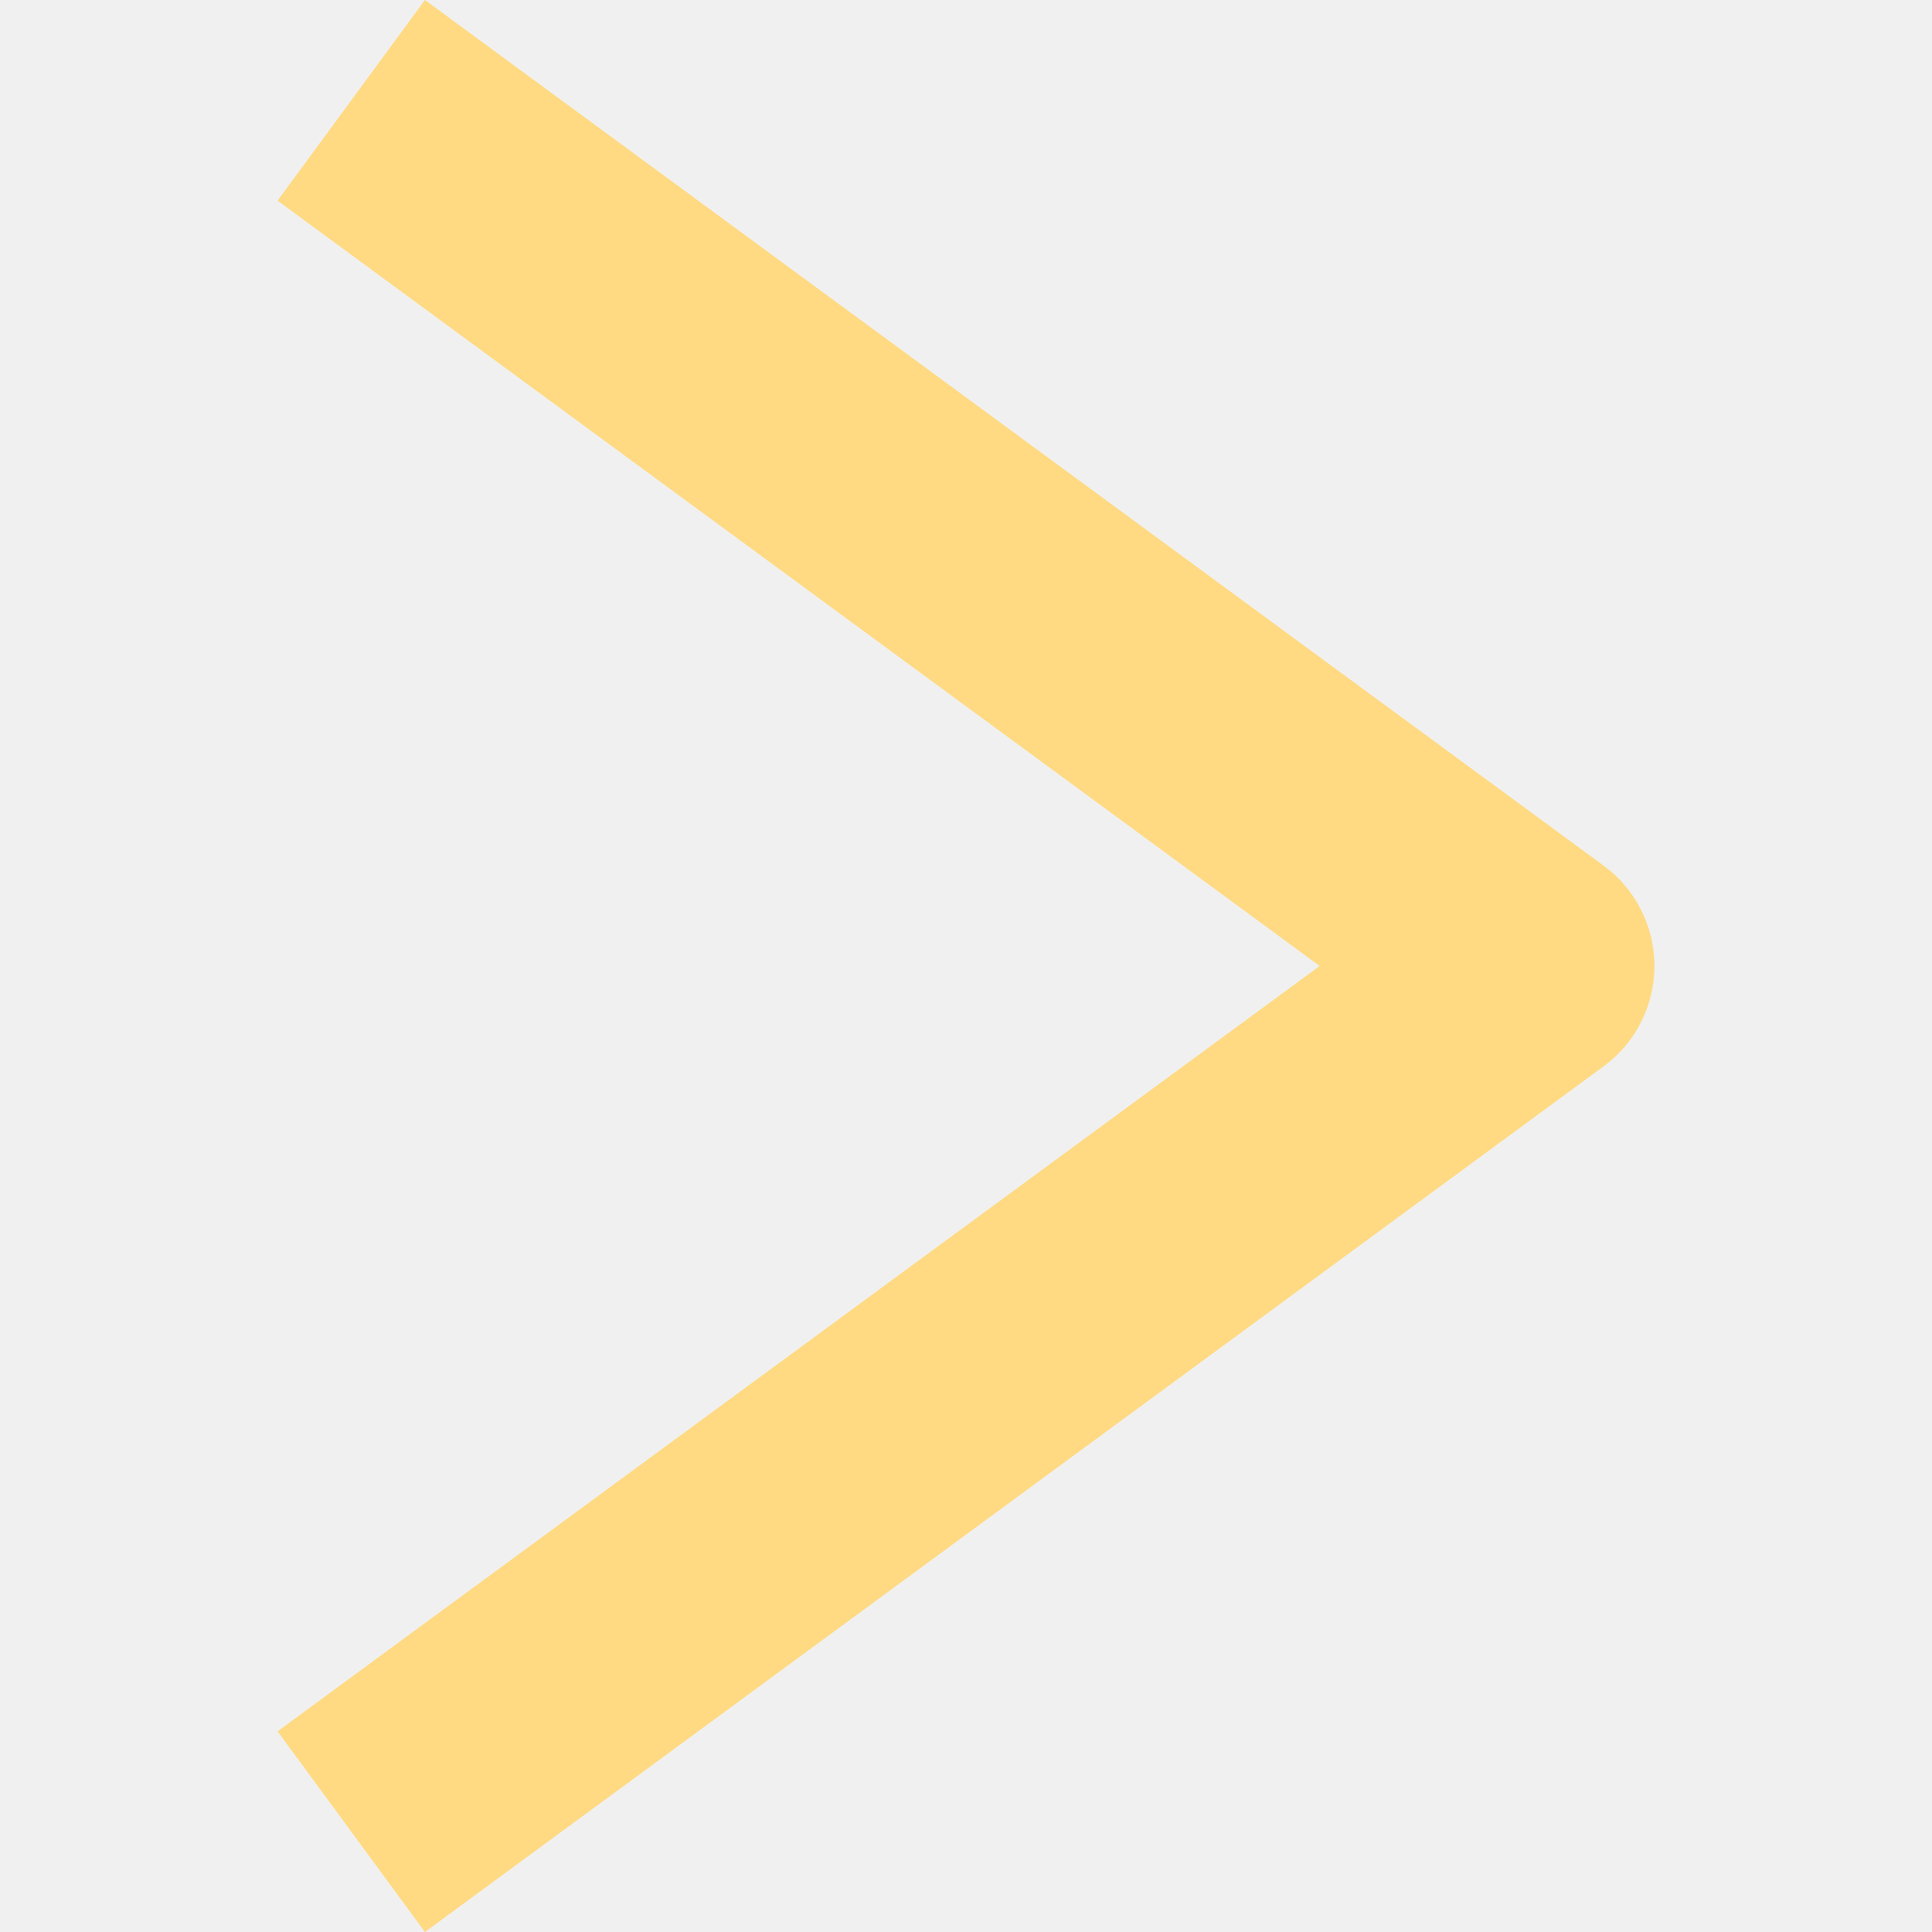
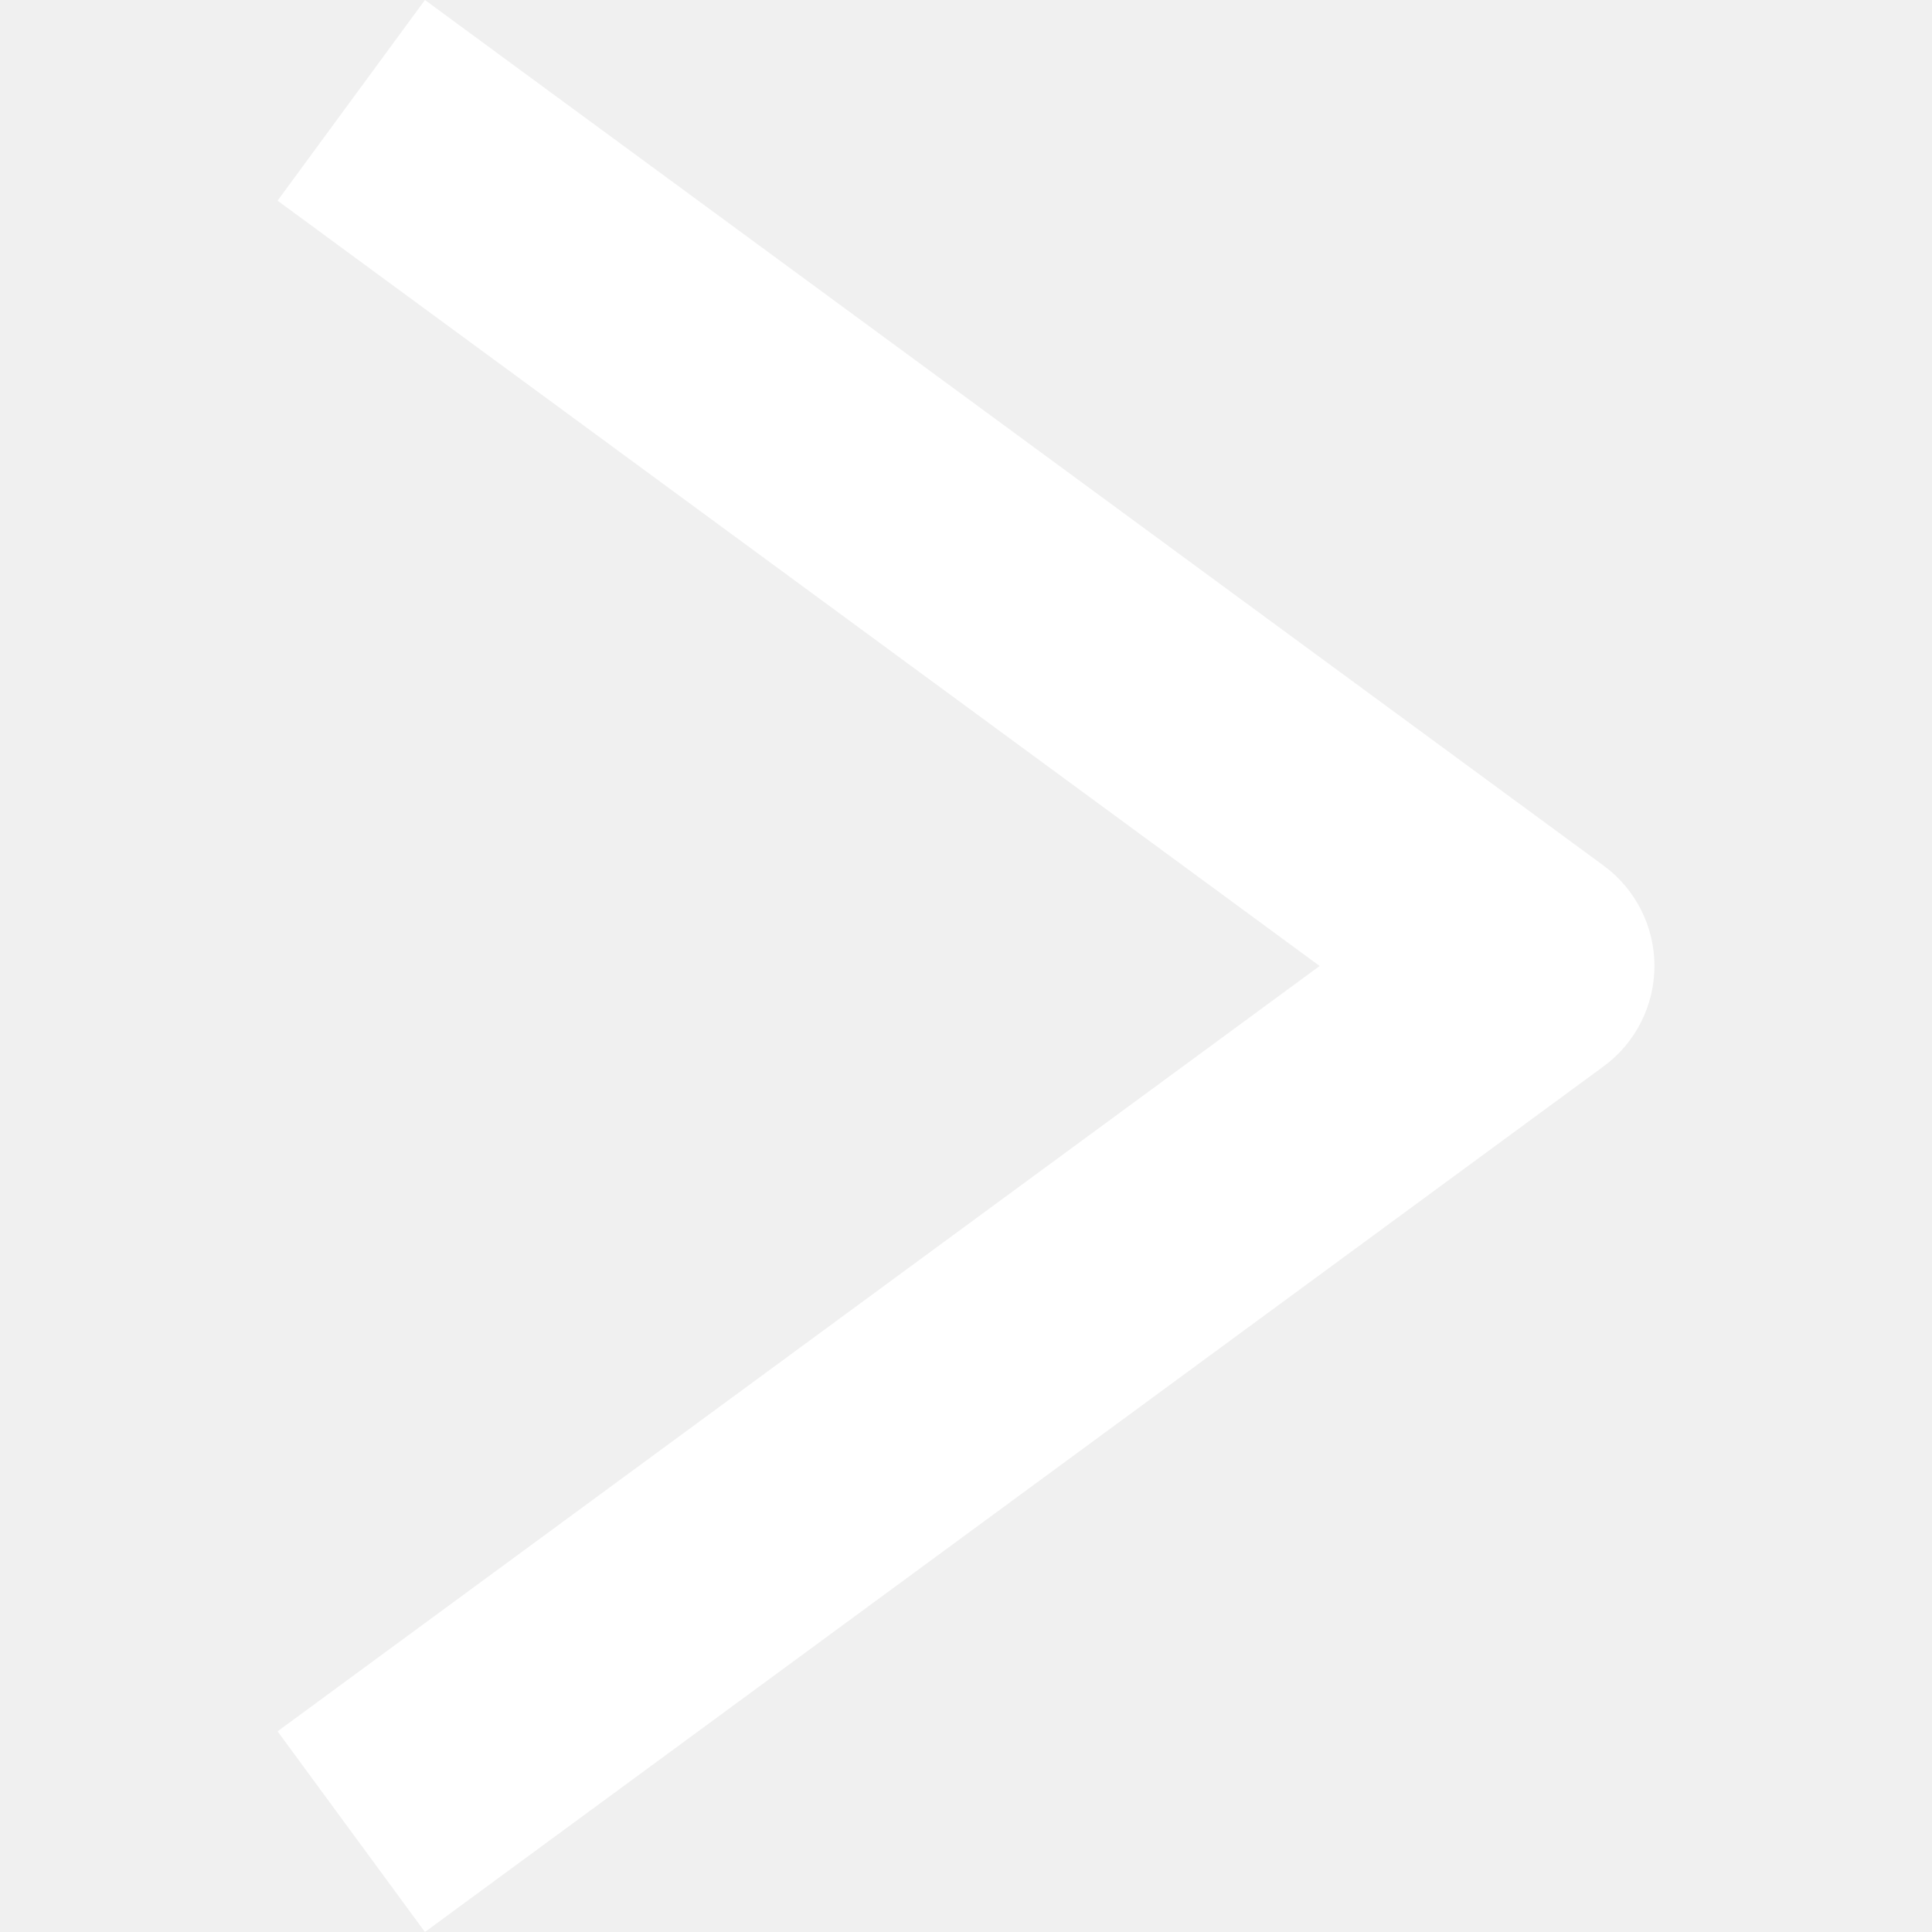
- <svg xmlns="http://www.w3.org/2000/svg" version="1.1" fill="#ffda82" x="0px" y="0px" width="434.002px" height="434.002px" viewBox="0 0 434.002 434.002" style="enable-background:new 0 0 434.002 434.002;" xml:space="preserve">
+ <svg xmlns="http://www.w3.org/2000/svg" version="1.1" fill="#fff" x="0px" y="0px" width="434.002px" height="434.002px" viewBox="0 0 434.002 434.002" style="enable-background:new 0 0 434.002 434.002;" xml:space="preserve">
  <g>
    <g>
      <path d="M95.457,434.002l-33.105-45.076l234.094-171.928L62.352,45.077L95.456,0L360.24,194.459    c7.174,5.269,11.41,13.638,11.41,22.539c0,8.9-4.236,17.27-11.41,22.538L95.457,434.002z" />
    </g>
  </g>
  <g>
</g>
  <g>
</g>
  <g>
</g>
  <g>
</g>
  <g>
</g>
  <g>
</g>
  <g>
</g>
  <g>
</g>
  <g>
</g>
  <g>
</g>
  <g>
</g>
  <g>
</g>
  <g>
</g>
  <g>
</g>
  <g>
</g>
</svg>
